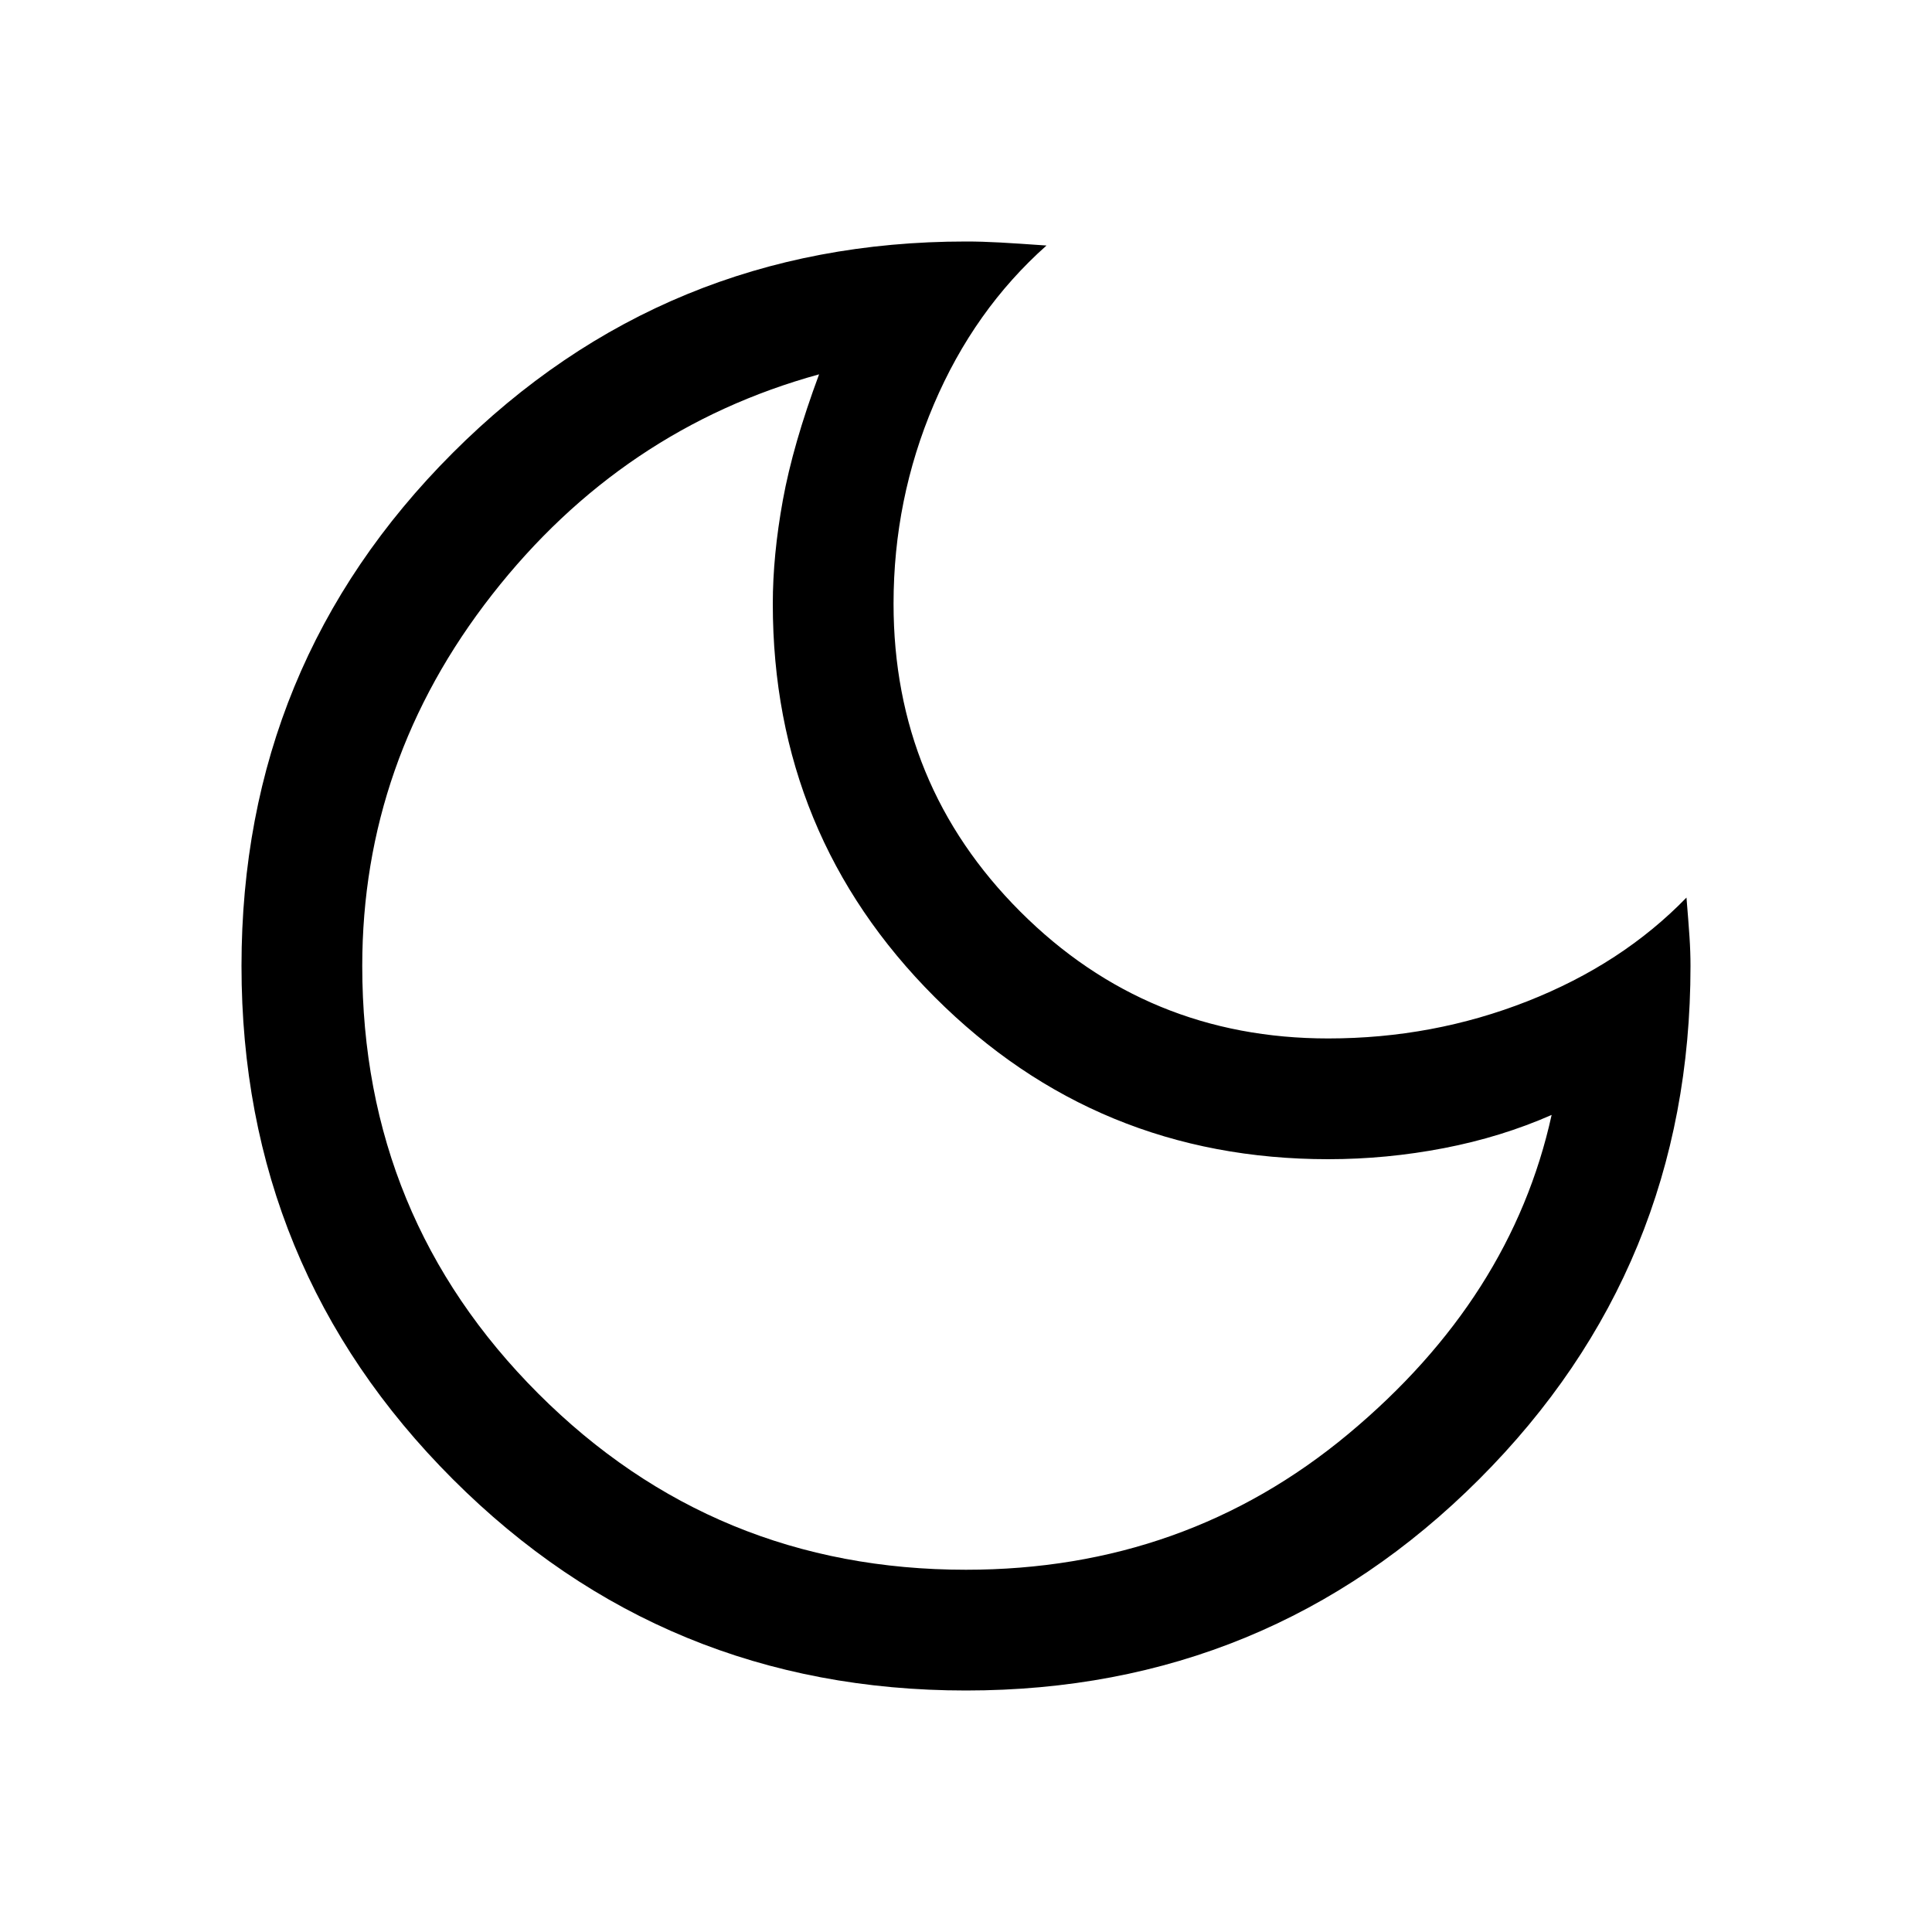
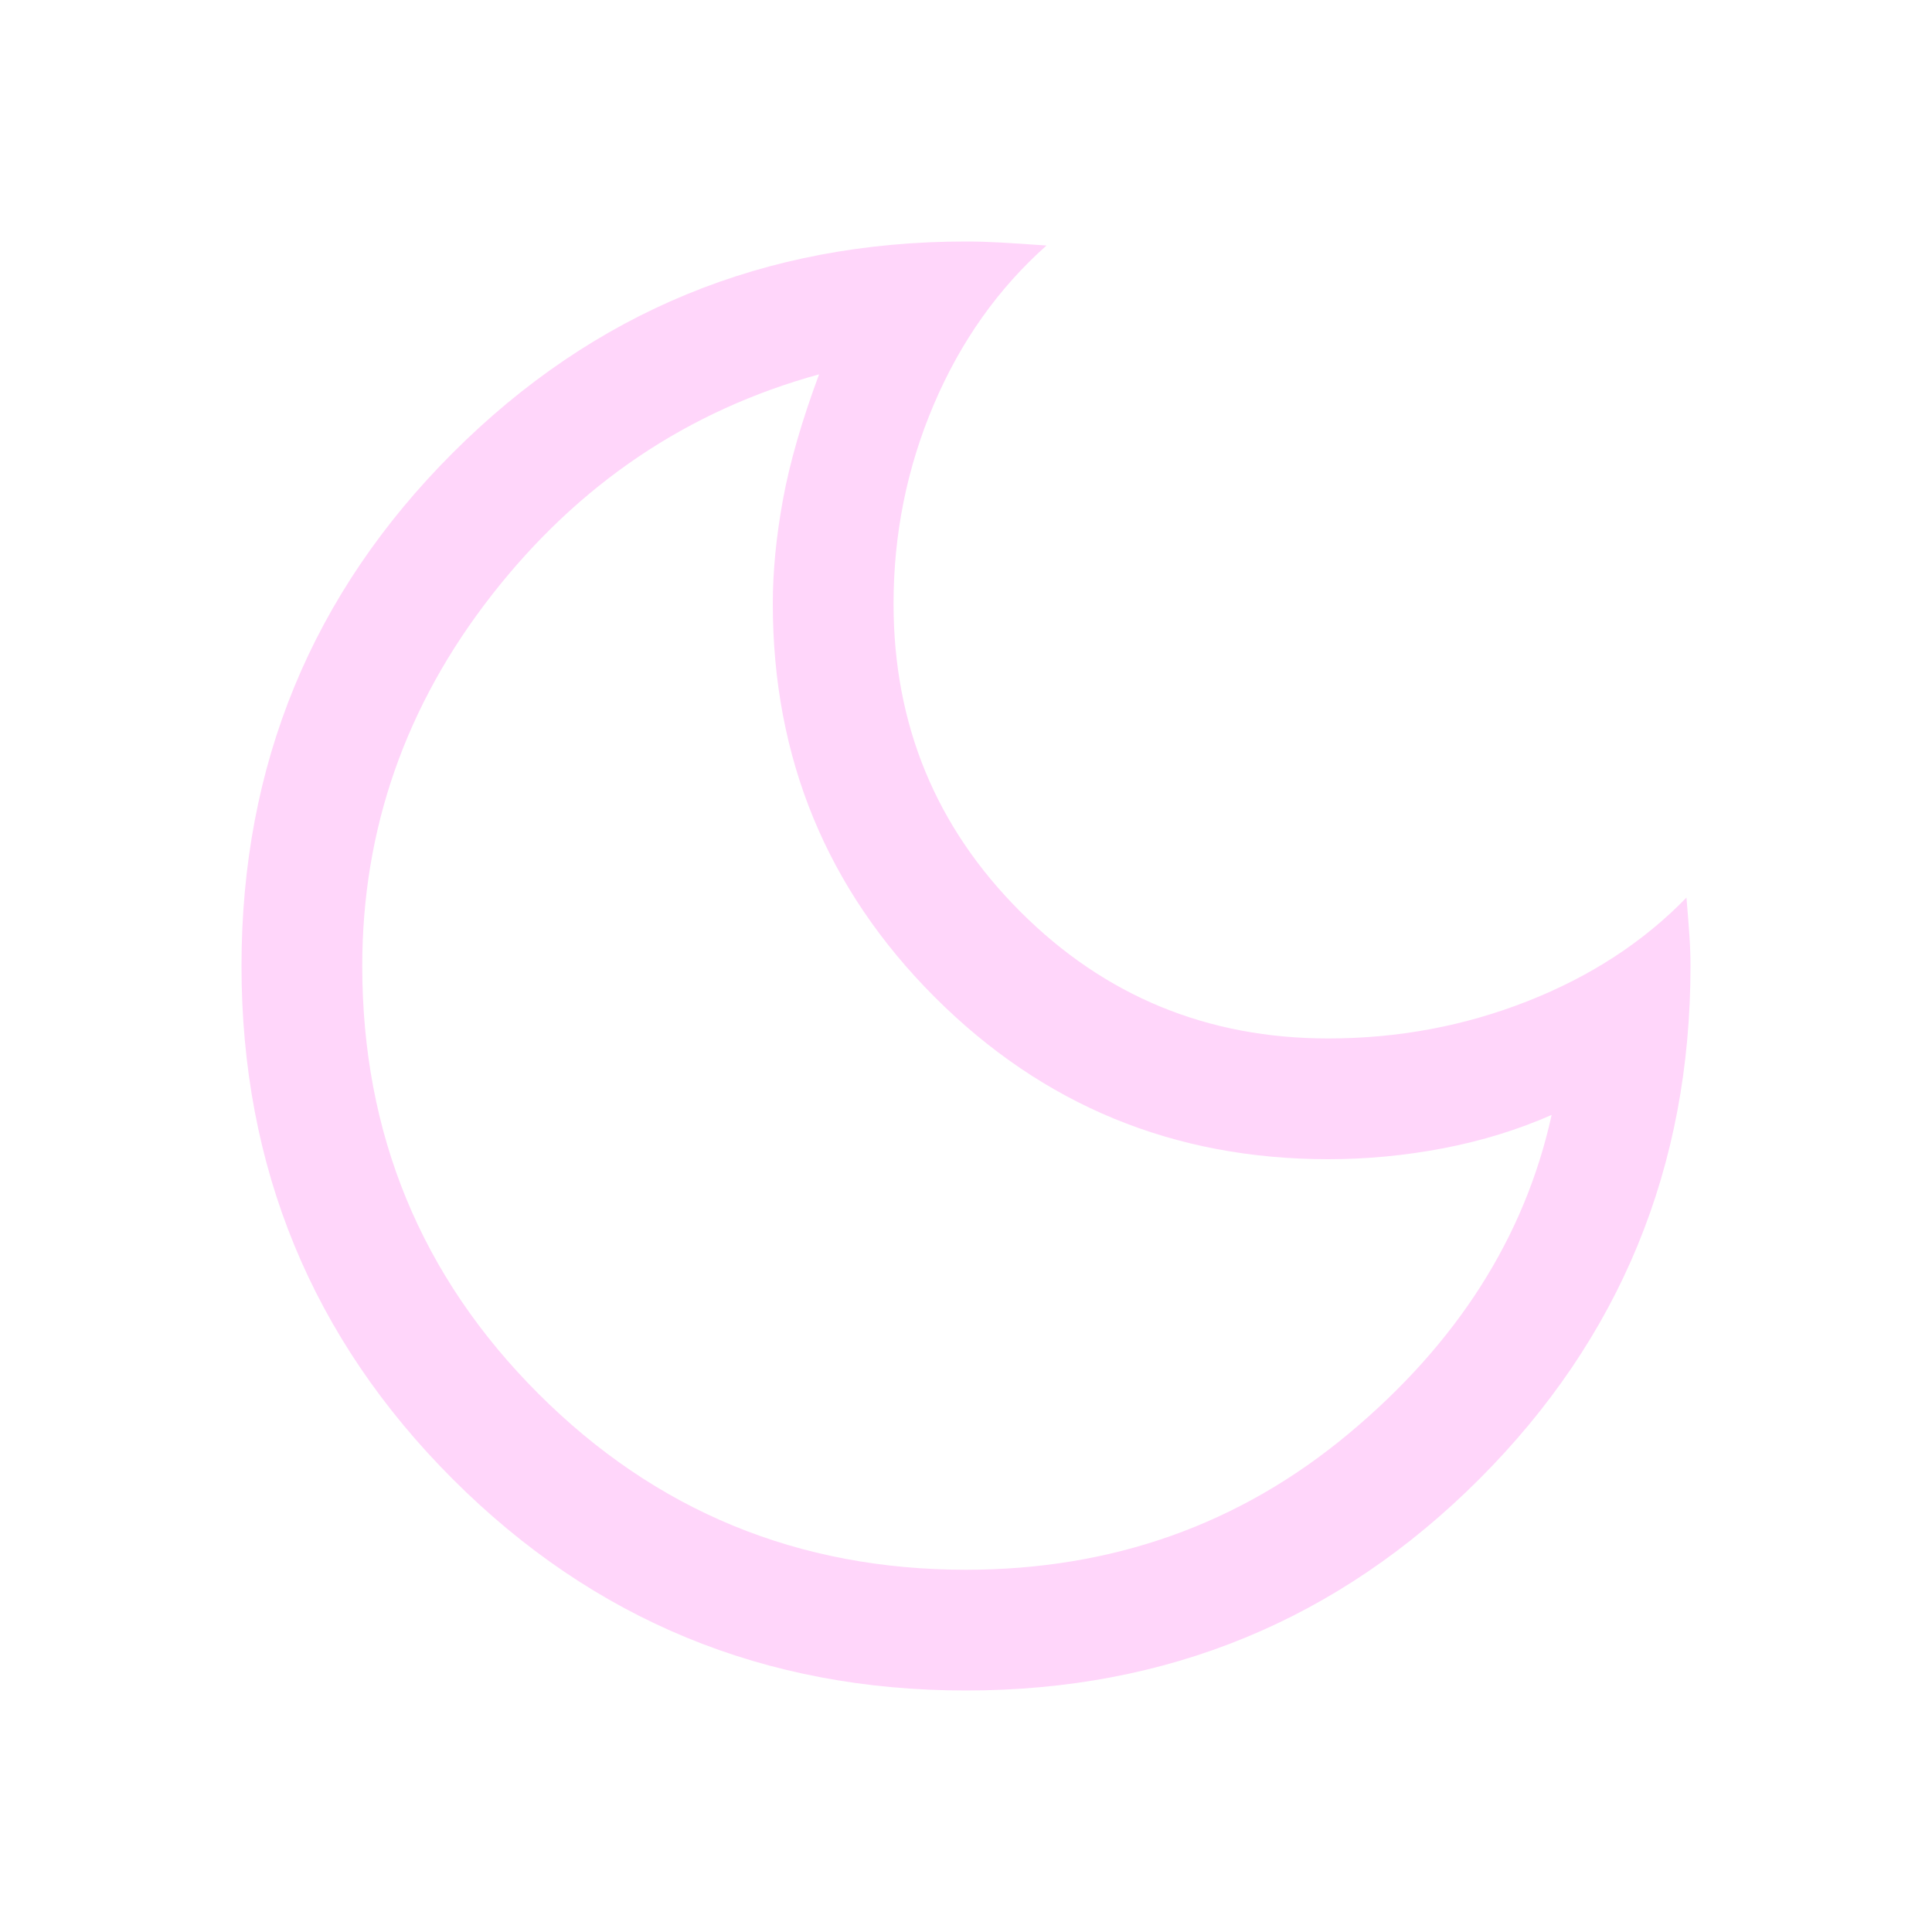
<svg xmlns="http://www.w3.org/2000/svg" height="48" width="48">
-   <path d="M24 42q-7.5 0-12.75-5.25T6 24q0-7.5 5.25-12.75T24 6q.4 0 .85.025.45.025 1.15.075-1.8 1.6-2.8 3.95-1 2.35-1 4.95 0 4.5 3.15 7.65Q28.5 25.8 33 25.8q2.6 0 4.95-.925T41.9 22.3q.05.6.075.975Q42 23.65 42 24q0 7.5-5.25 12.75T24 42Zm0-3q5.45 0 9.5-3.375t5.05-7.925q-1.25.55-2.675.825Q34.45 28.8 33 28.8q-5.75 0-9.775-4.025T19.2 15q0-1.2.25-2.575.25-1.375.9-3.125-4.9 1.35-8.125 5.475Q9 18.9 9 24q0 6.25 4.375 10.625T24 39Zm-.2-14.85Z" />
+   <path fill="#ffd6fa" d="M24 42q-7.5 0-12.75-5.25T6 24q0-7.5 5.25-12.75T24 6q.4 0 .85.025.45.025 1.15.075-1.8 1.6-2.8 3.95-1 2.35-1 4.95 0 4.5 3.15 7.65Q28.5 25.8 33 25.8q2.6 0 4.95-.925T41.9 22.3q.05.6.075.975Q42 23.65 42 24q0 7.5-5.25 12.75T24 42Zm0-3q5.45 0 9.5-3.375t5.05-7.925q-1.25.55-2.675.825Q34.45 28.8 33 28.8q-5.75 0-9.775-4.025T19.2 15q0-1.2.25-2.575.25-1.375.9-3.125-4.9 1.35-8.125 5.475Q9 18.9 9 24q0 6.25 4.375 10.625T24 39Zm-.2-14.85Z" />
</svg>
